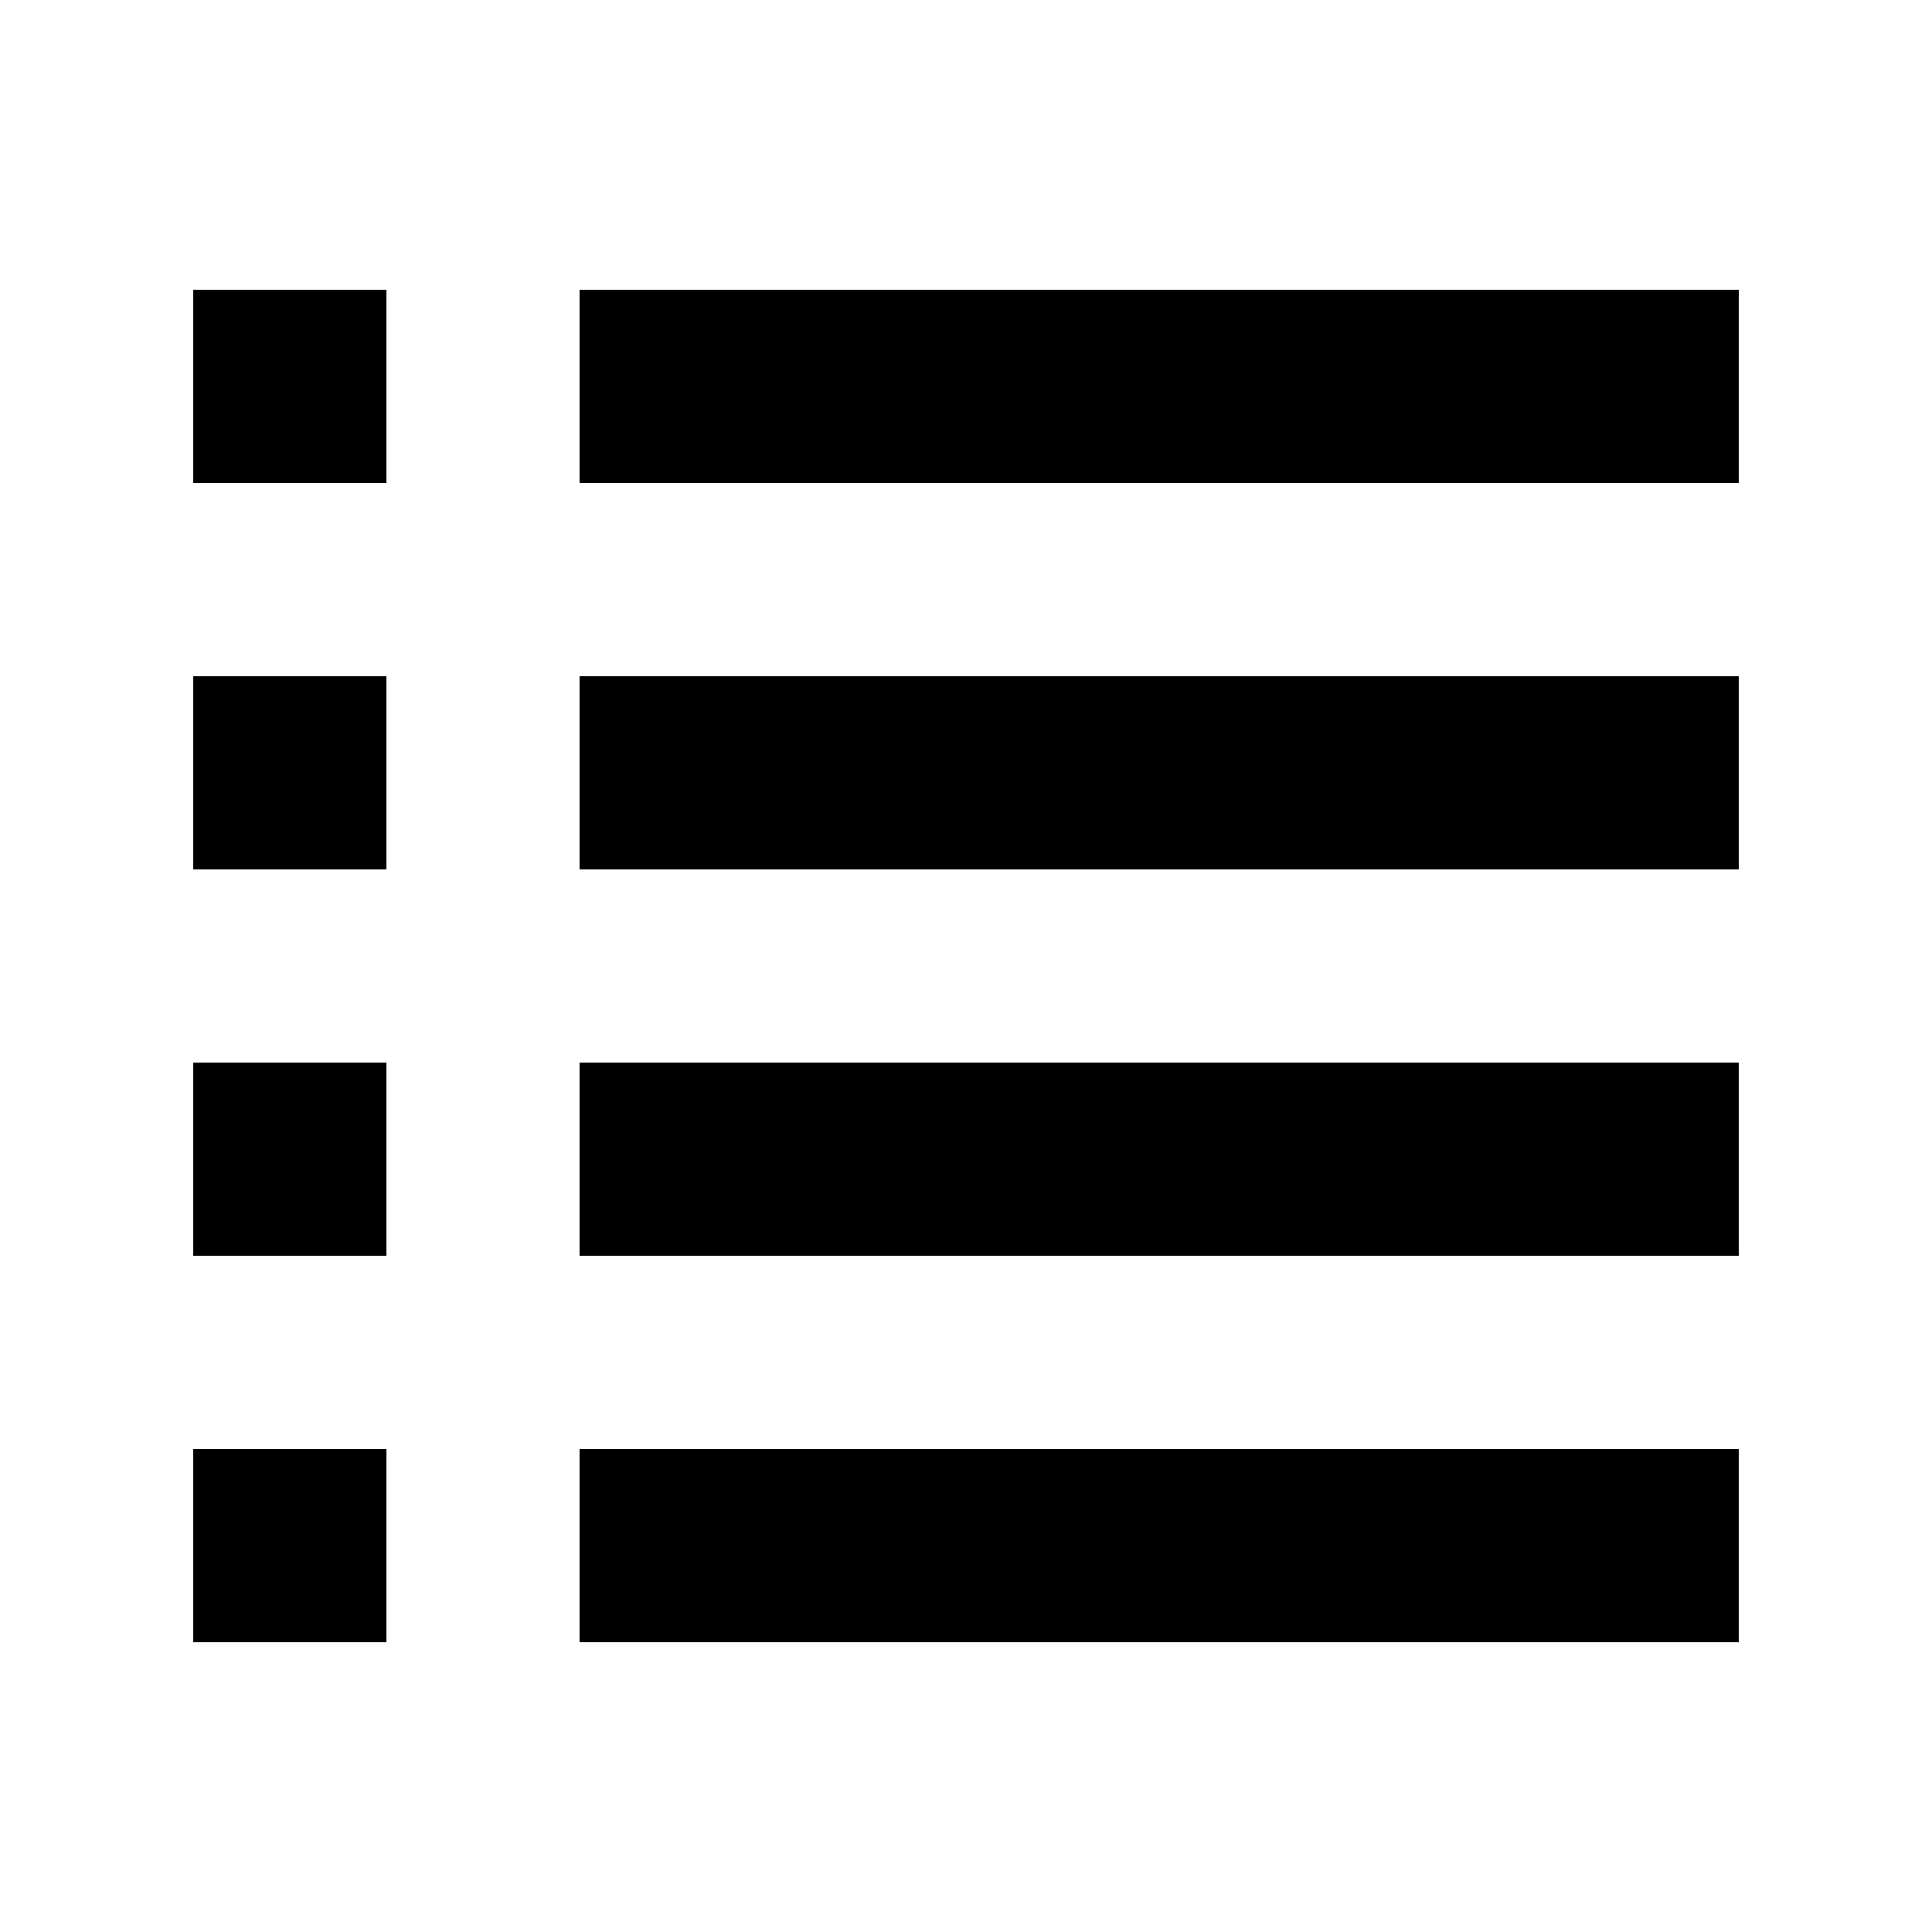
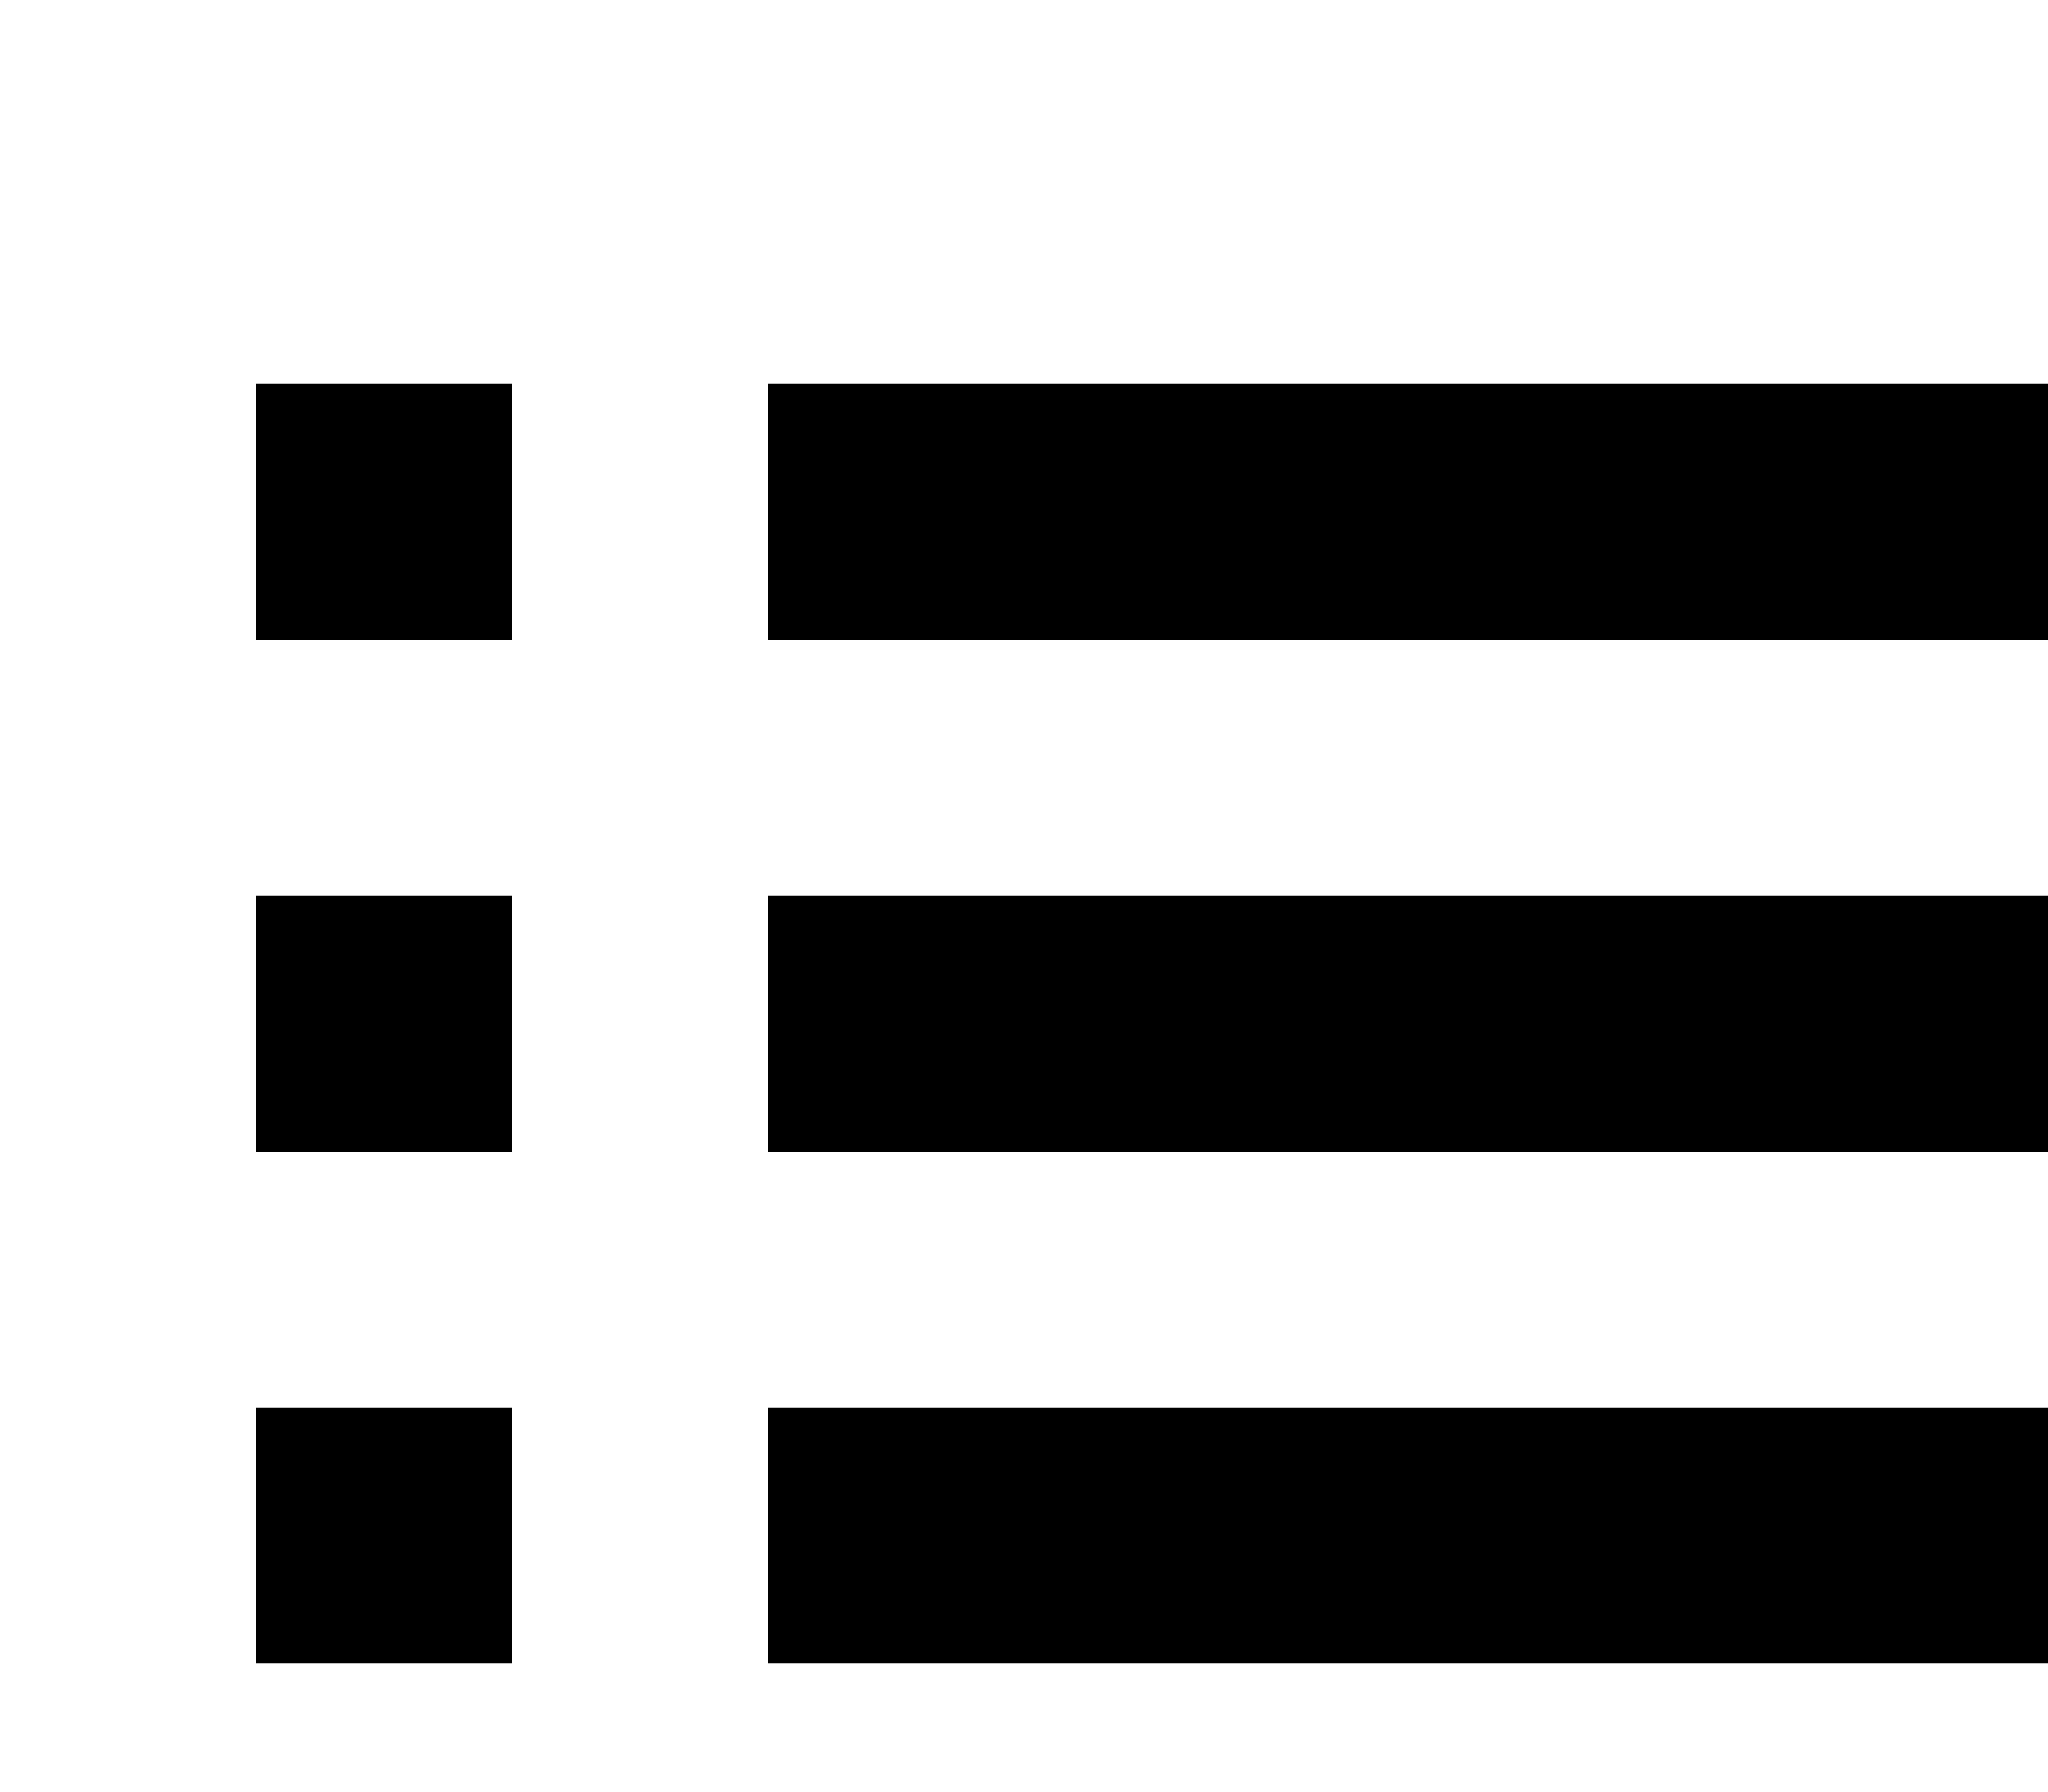
- <svg xmlns="http://www.w3.org/2000/svg" width="20" height="20" fill="none">
+ <svg xmlns="http://www.w3.org/2000/svg" width="16" height="14" fill="none">
  <path d="M4 3H2v2h2V3ZM18 3H6v2h12V3ZM4 7H2v2h2V7ZM18 7H6v2h12V7ZM4 11H2v2h2v-2ZM18 11H6v2h12v-2ZM4 15H2v2h2v-2ZM18 15H6v2h12v-2Z" fill="#000" />
</svg>
